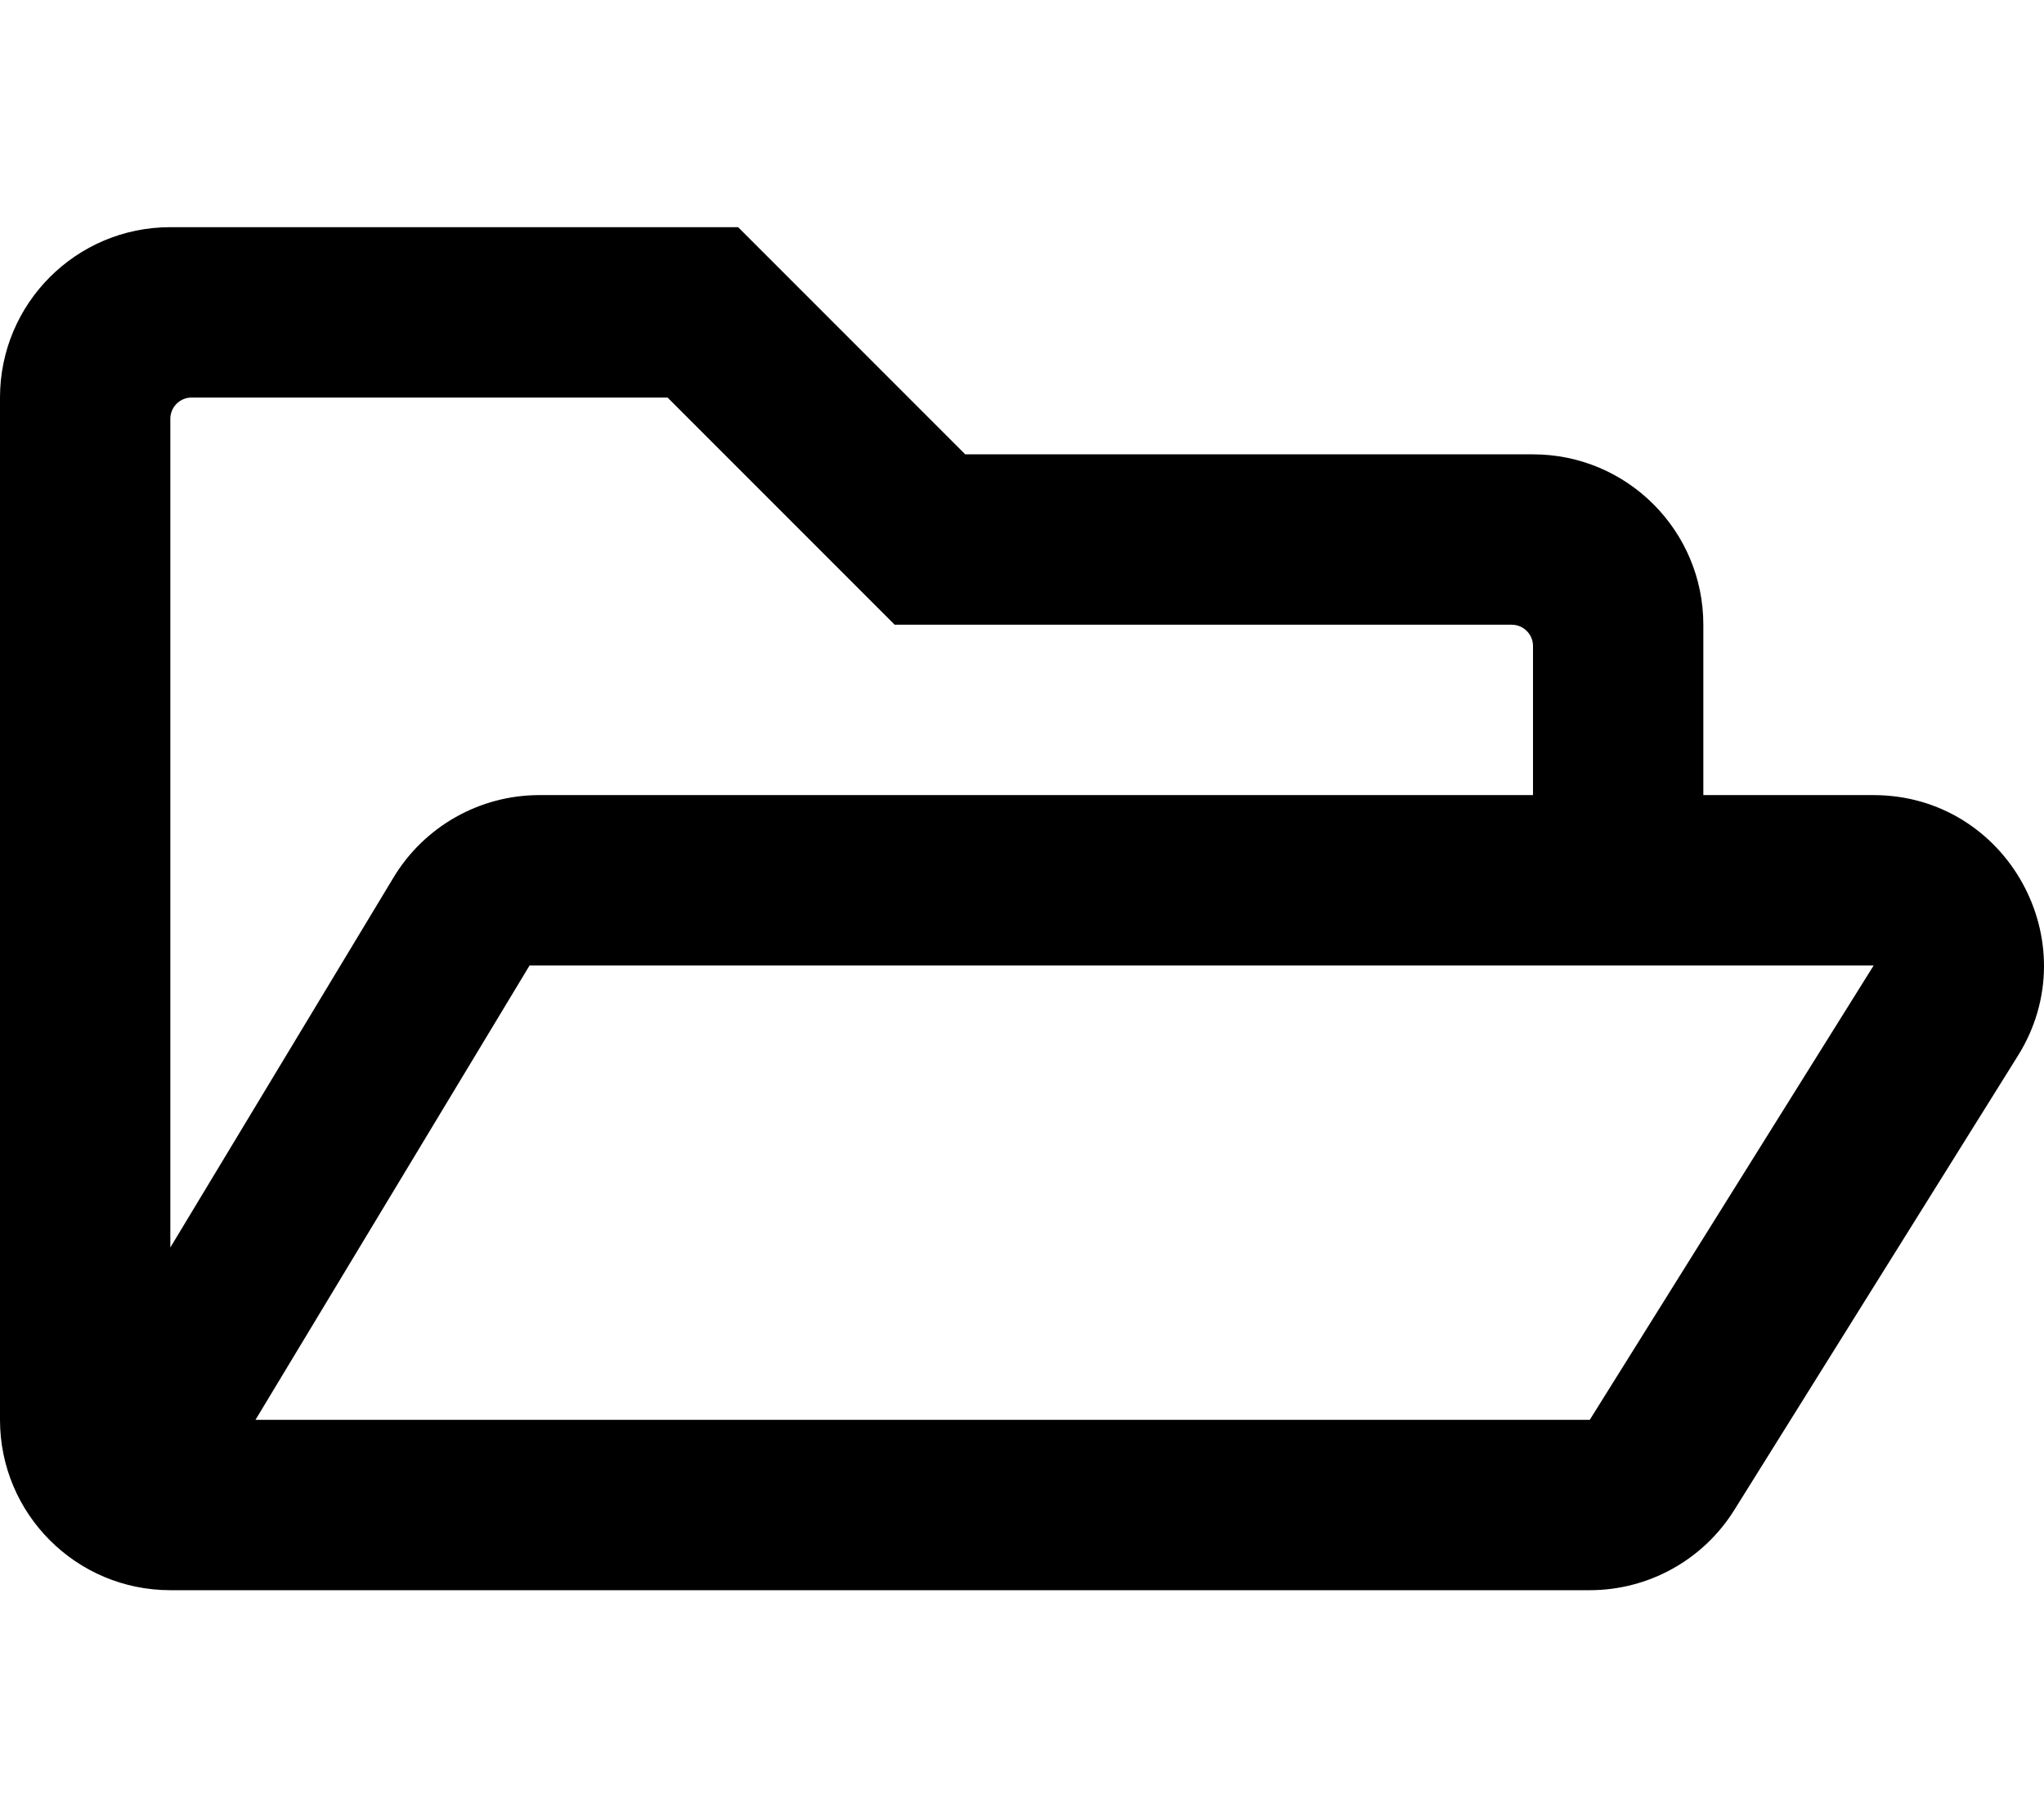
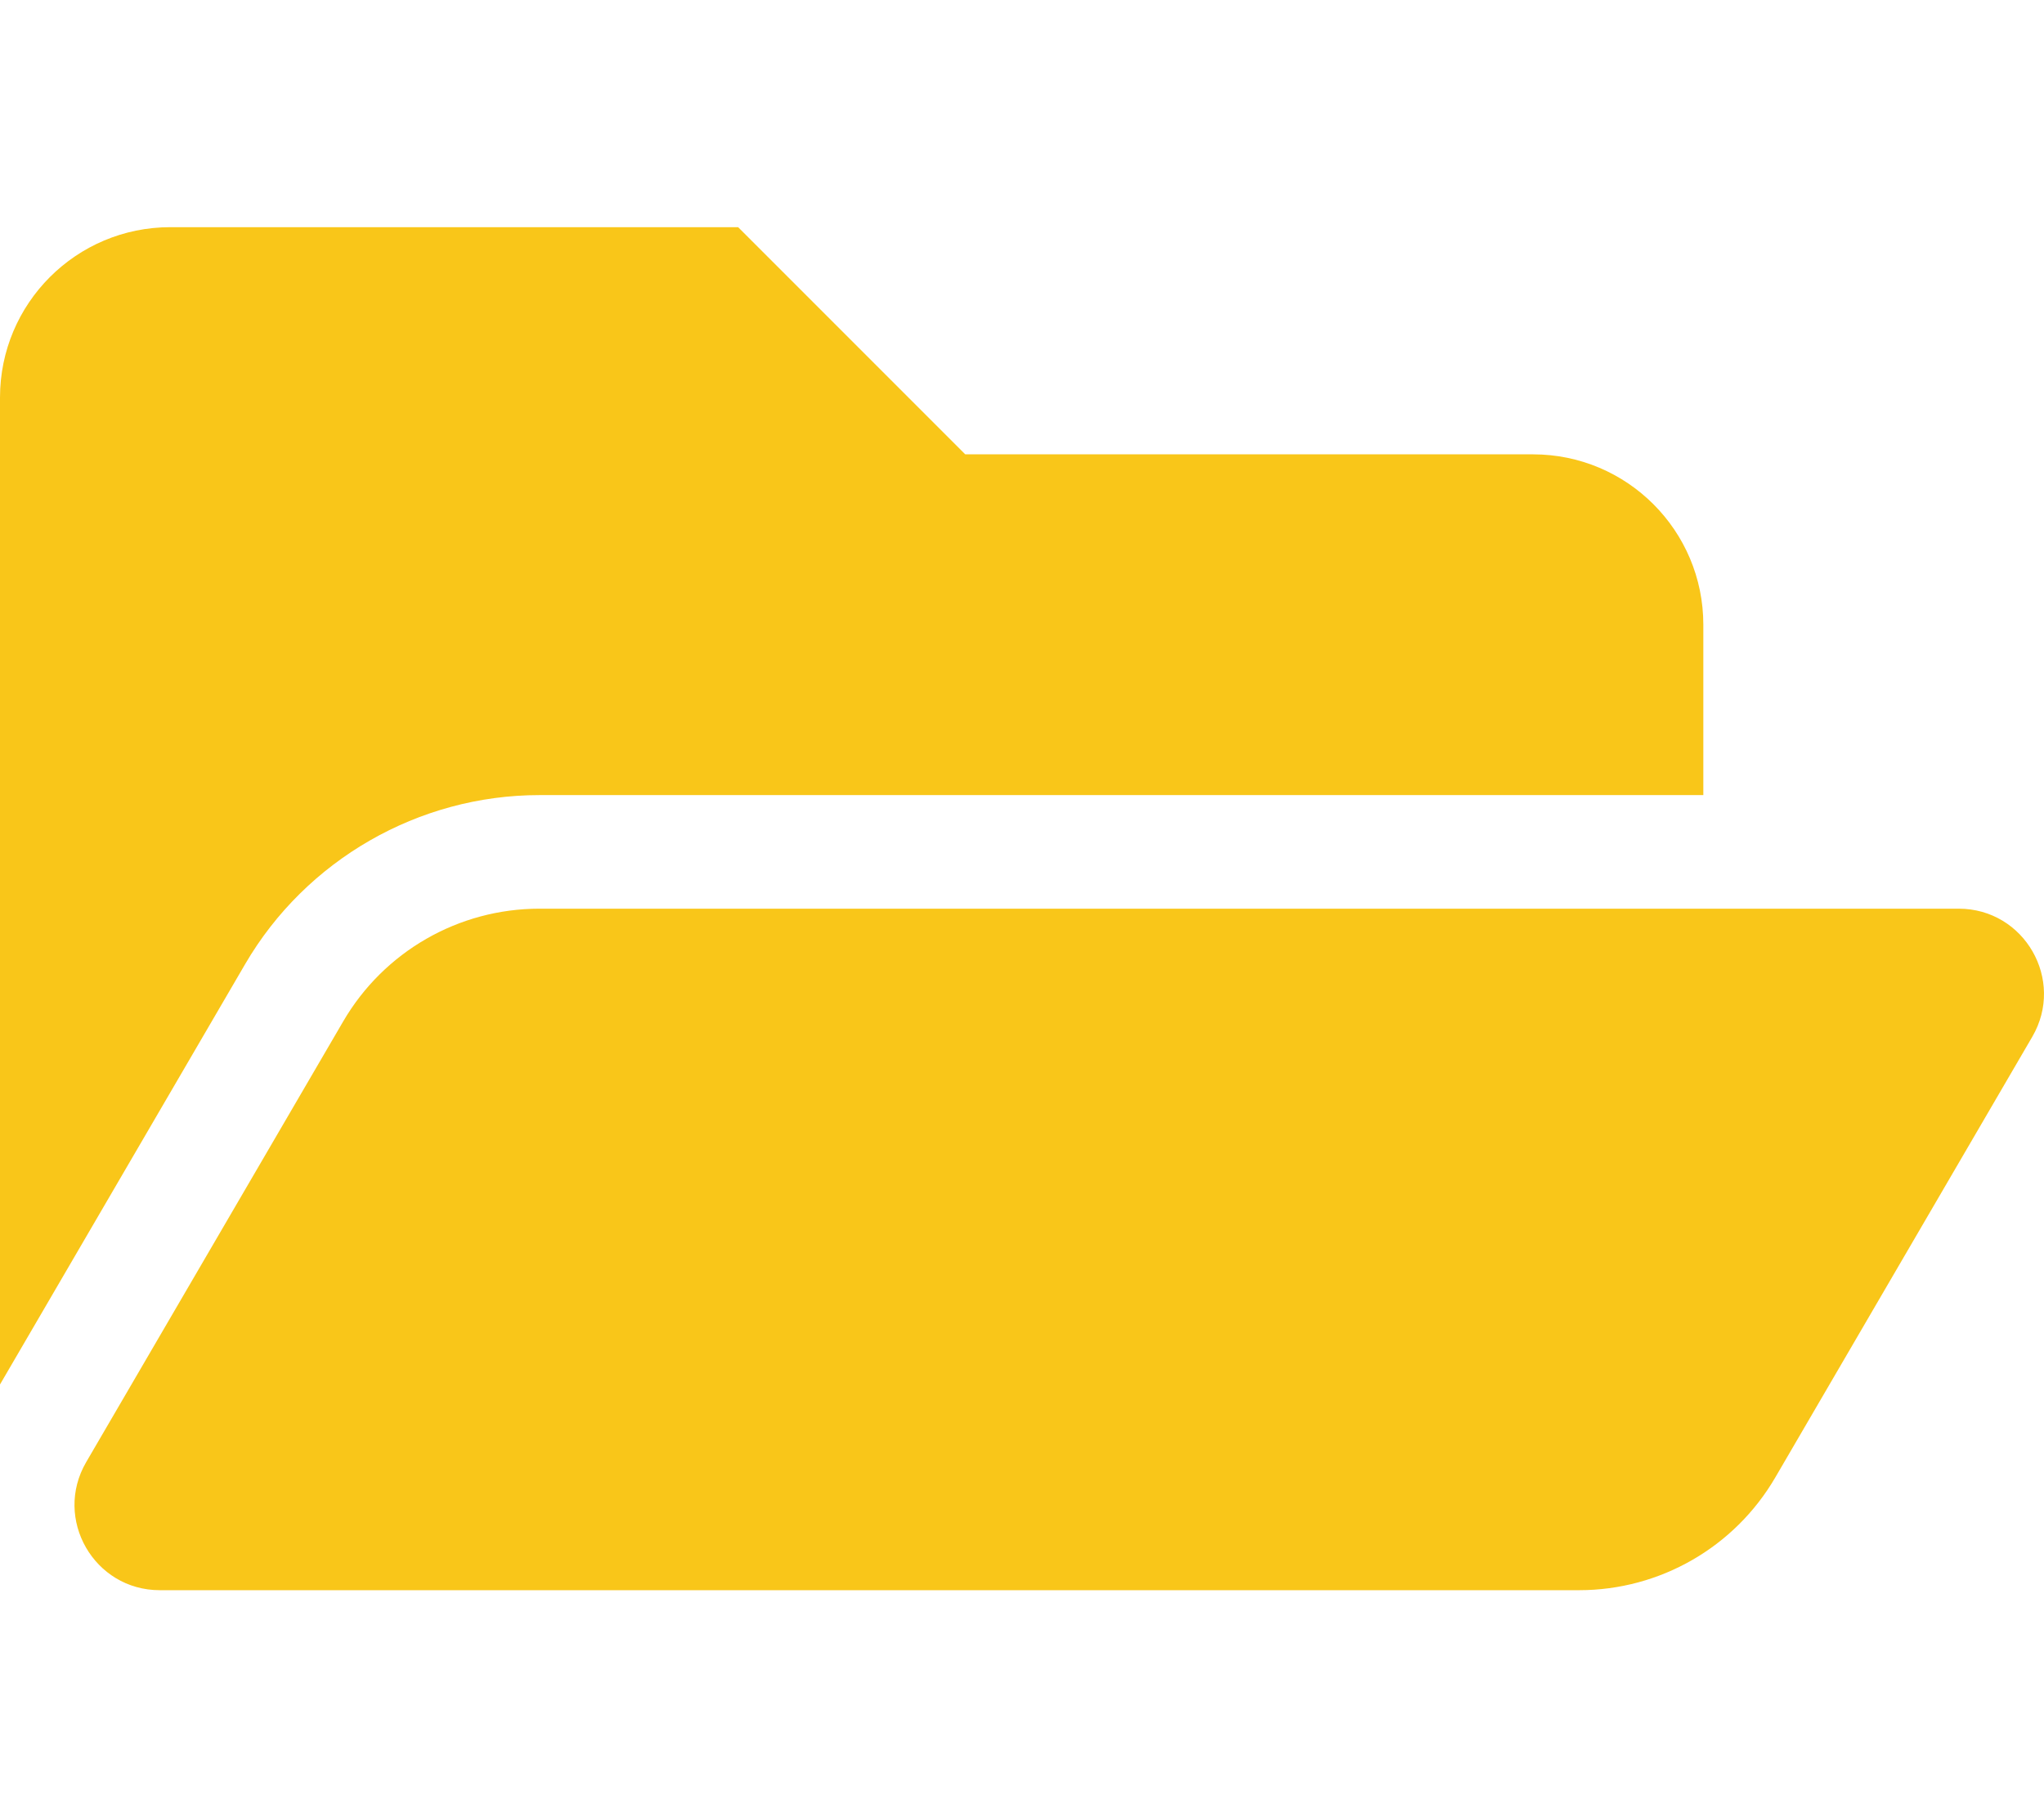
<svg xmlns="http://www.w3.org/2000/svg" viewBox="0 0 576 512">
-   <path d="M527.943 224H480v-48c0-26.51-21.49-48-48-48H272l-64-64H48C21.49 64 0 85.49 0 112v288c0 26.51 21.49 48 48 48h400a48.001 48.001 0 0 0 40.704-22.56l79.942-128c19.948-31.917-3.038-73.44-40.703-73.44zM54 112h134.118l64 64H426a6 6 0 0 1 6 6v42H152a48 48 0 0 0-41.098 23.202L48 351.449V117.993A5.993 5.993 0 0 1 54 112zm394 288H72l77.234-128H528l-80 128z" />
+   <style type="text/css">
+    .st0{fill:#F9C619;}
+ </style>
+   <path class="st0" d="M572.694 292.093L500.27 416.248A63.997 63.997 0 0 1 444.989 448H45.025c-18.523 0-30.064-20.093-20.731-36.093l72.424-124.155A64 64 0 0 1 152 256h399.964c18.523 0 30.064 20.093 20.73 36.093zM152 224h328v-48c0-26.51-21.49-48-48-48H272l-64-64H48C21.49 64 0 85.49 0 112v278.046l69.077-118.418C86.214 242.25 117.989 224 152 224z" />
</svg>
